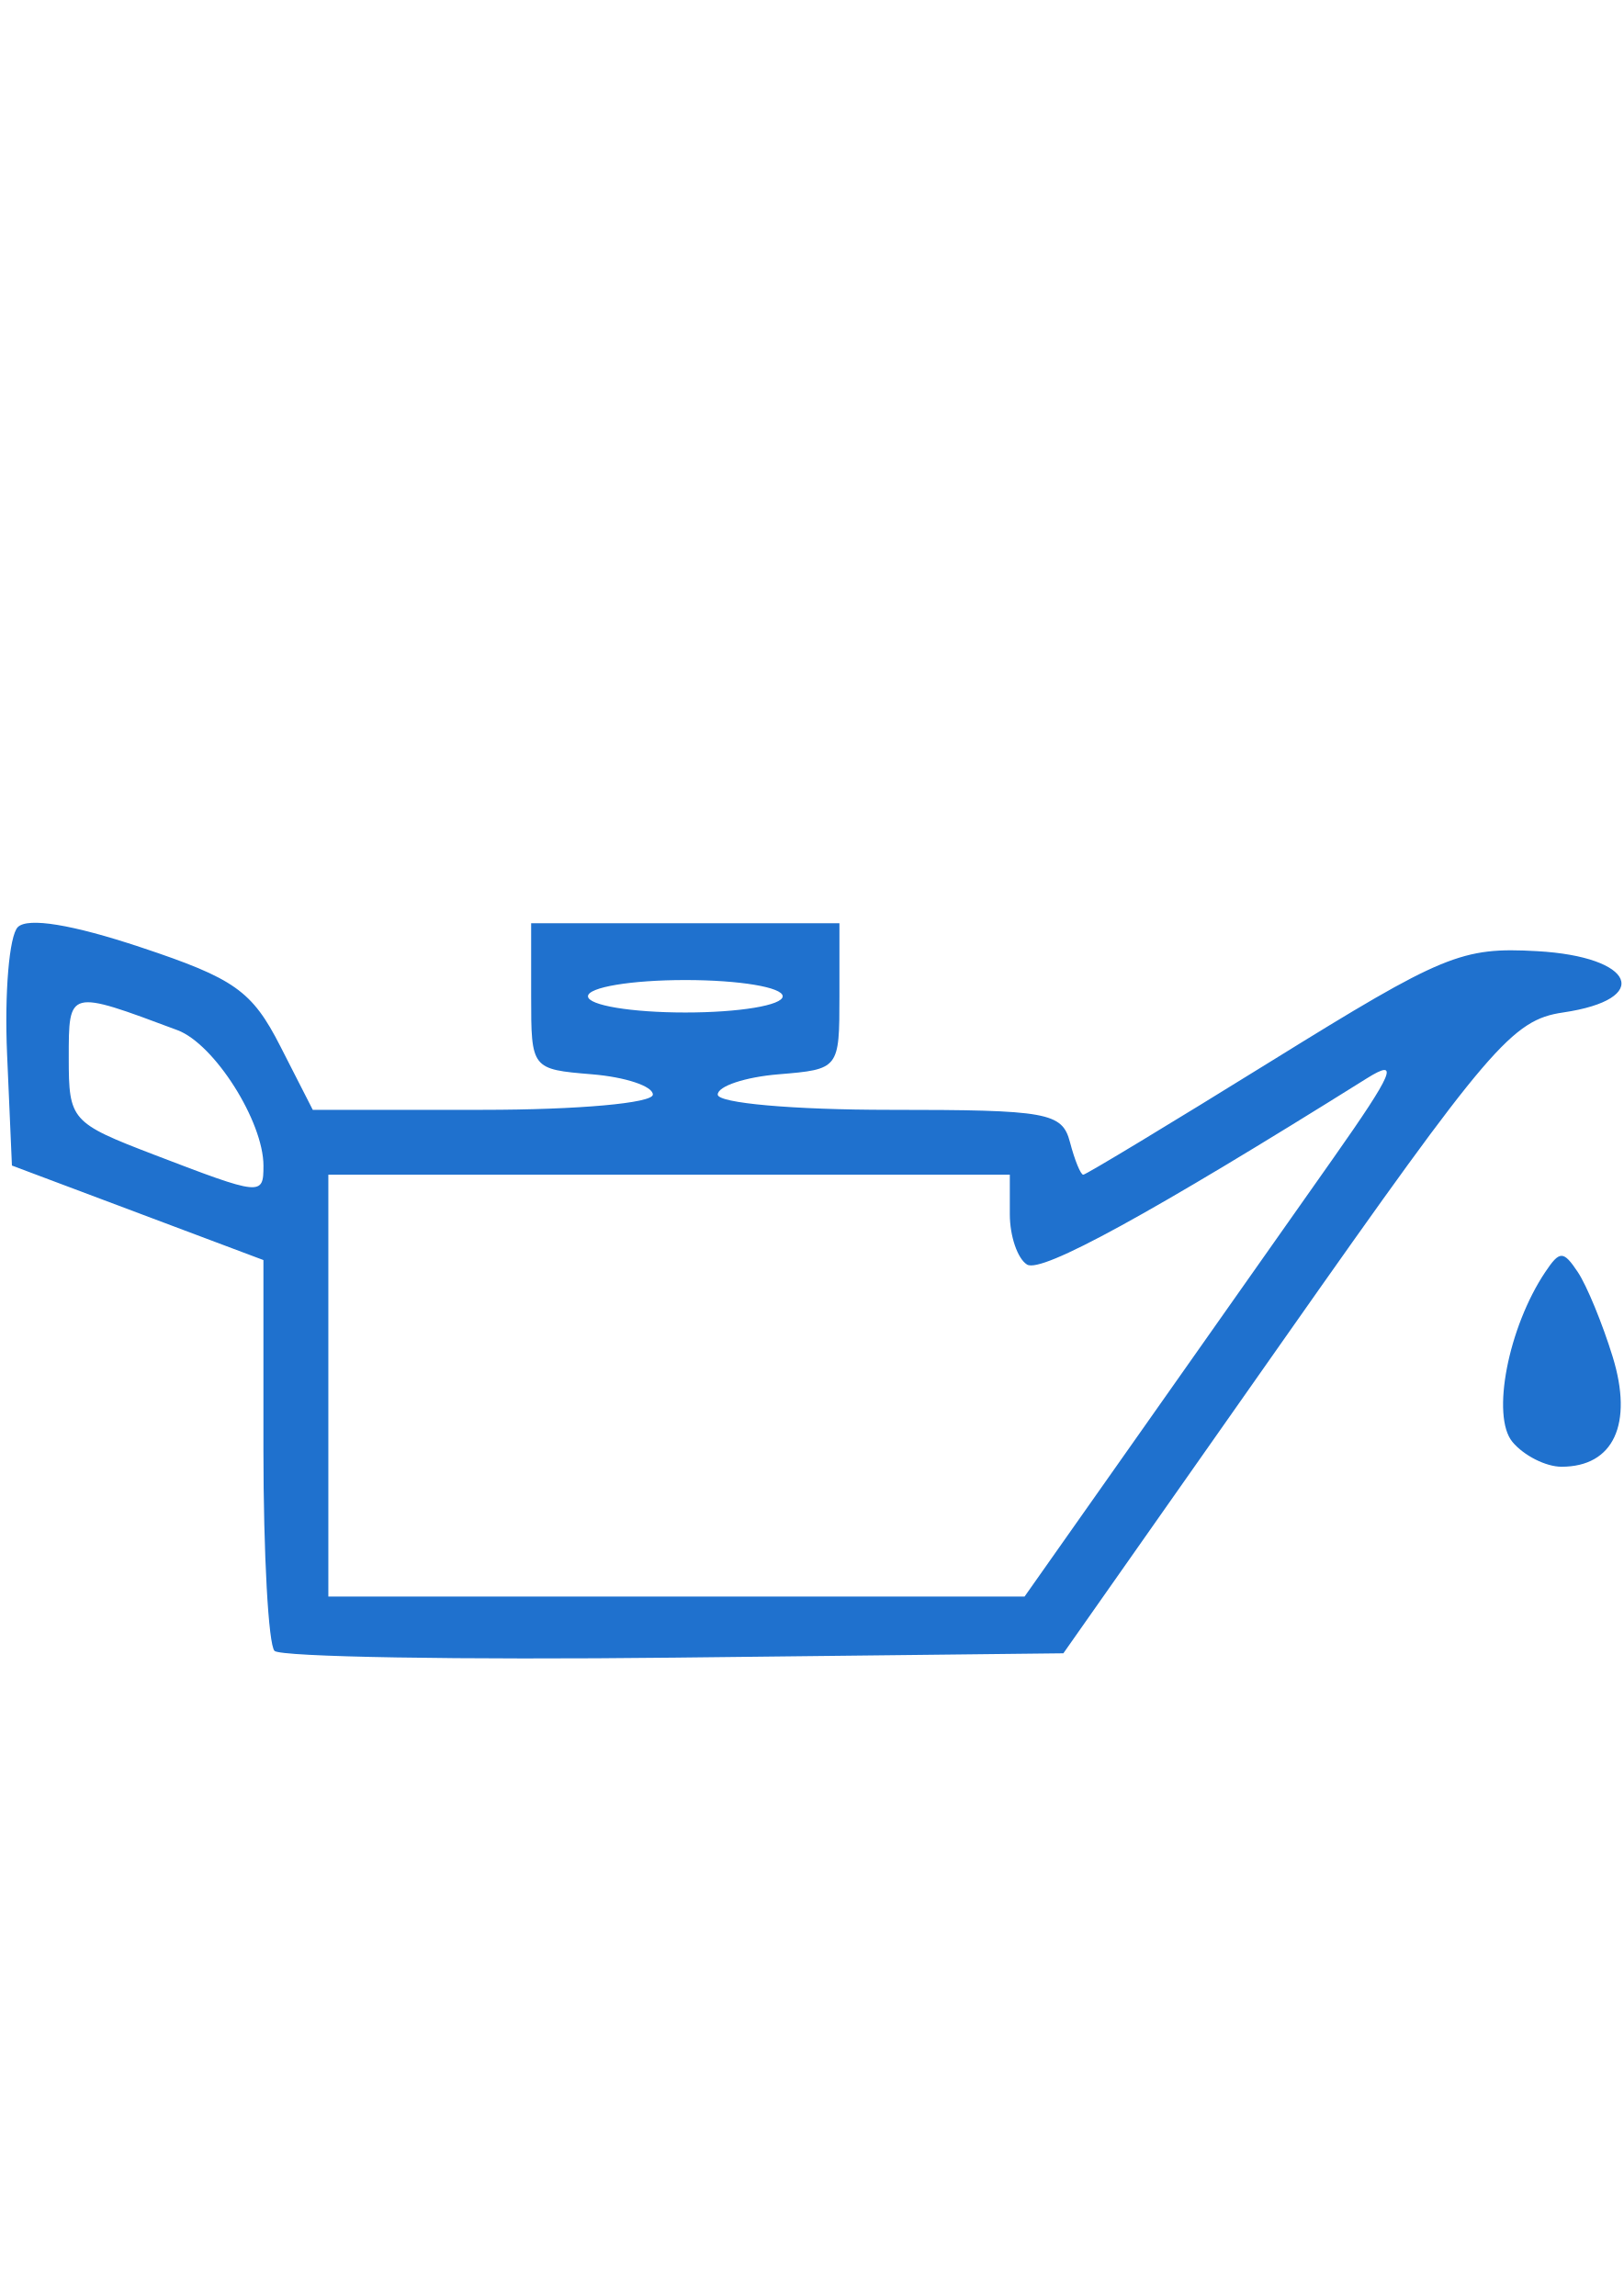
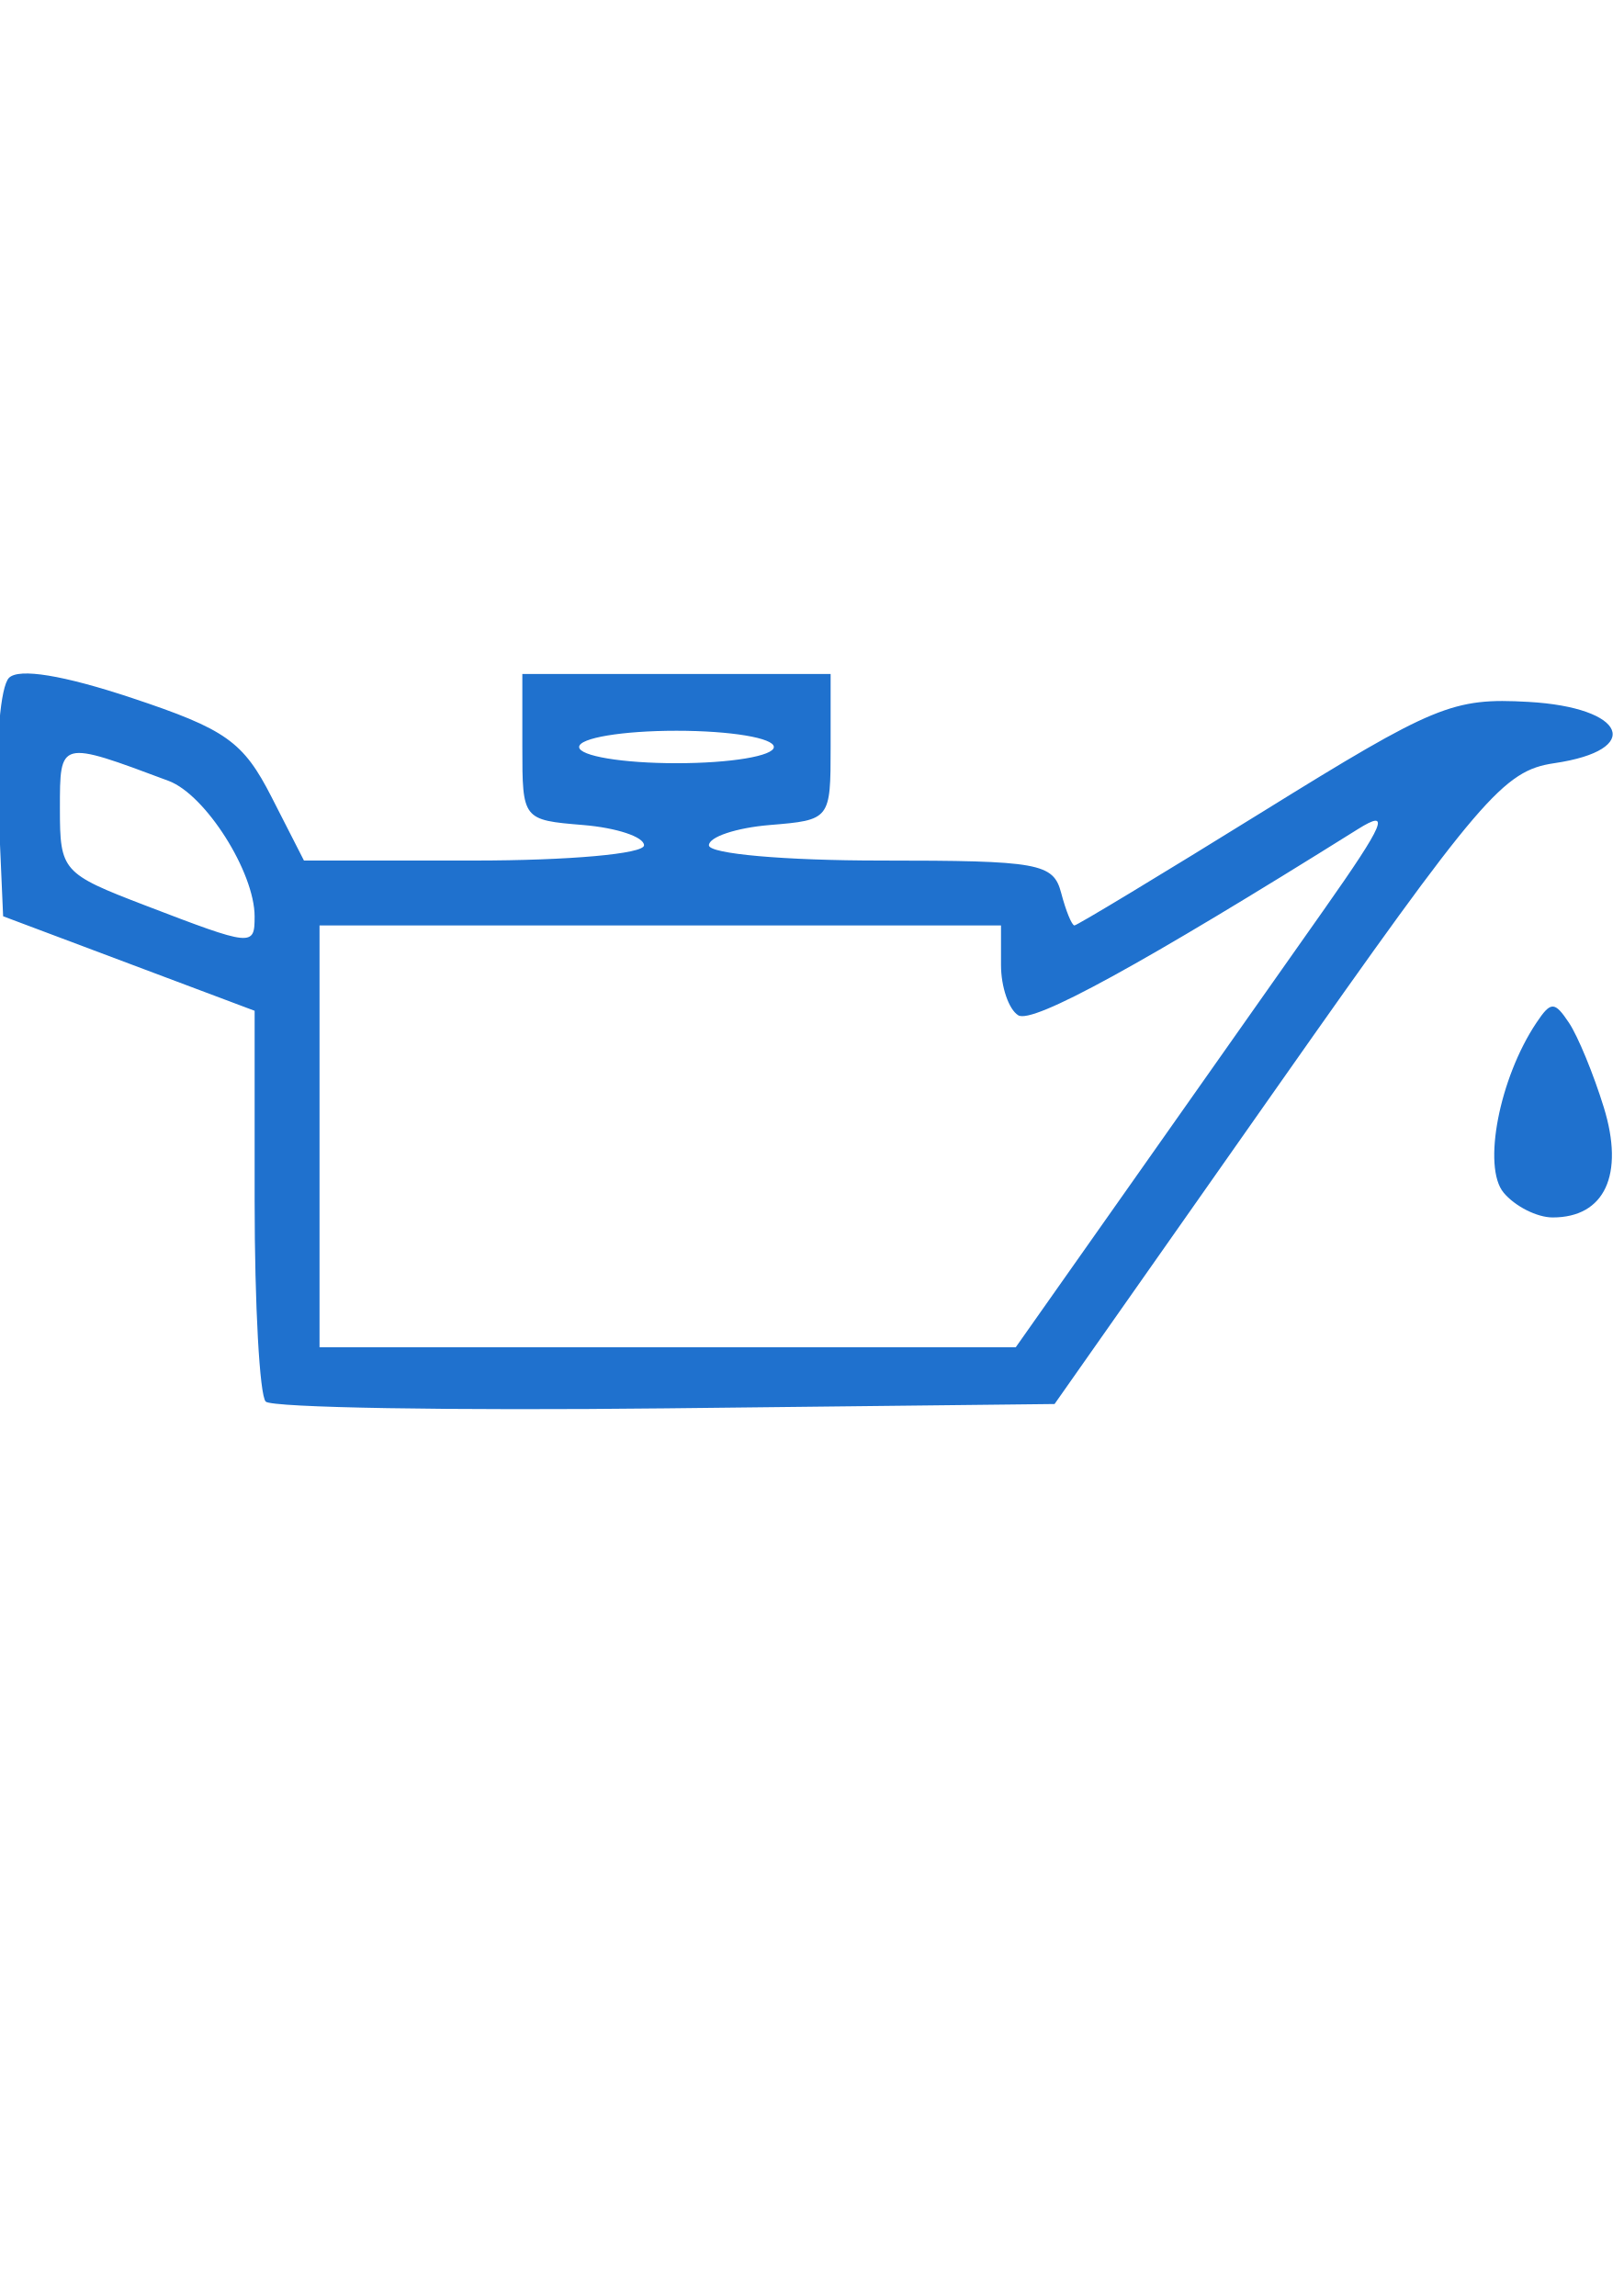
- <svg xmlns="http://www.w3.org/2000/svg" width="210mm" height="297mm" version="1.1" viewBox="0 0 210 297" xml:space="preserve">
-   <path d="m35.505 213.55c-0.789-0.79-1.435-12.487-1.435-25.995v-24.559l-32.527-12.226-0.628-14.413c-0.345-7.927 0.279-15.32 1.387-16.428 1.288-1.288 7.025-0.348 15.896 2.604 12.164 4.048 14.399 5.634 18.067 12.824l4.186 8.205h21.992c12.32 0 21.992-0.867 21.992-1.972 0-1.085-3.541-2.265-7.87-2.623-7.831-0.648-7.87-0.697-7.87-10.095v-9.443h39.872v9.443c0 9.398-0.038 9.447-7.87 10.095-4.328 0.358-7.87 1.539-7.87 2.623 0 1.106 9.761 1.972 22.231 1.972 20.466 0 22.318 0.333 23.329 4.197 0.604 2.308 1.375 4.197 1.714 4.197 0.339 0 11.325-6.639 24.413-14.753 22.172-13.746 24.513-14.713 34.289-14.165 12.66 0.709 14.985 6.224 3.346 7.933-6.562 0.963-9.5 4.401-35.883 41.971l-28.736 40.921-50.295 0.561c-27.662 0.309-50.941-0.085-51.731-0.874zm112.16-28.542c8.334-11.83 19.47-27.648 24.747-35.15 7.857-11.169 8.646-13.046 4.354-10.36-27.975 17.512-42.065 25.235-43.934 24.08-1.226-0.757-2.228-3.682-2.228-6.5v-5.122h-88.138v54.562h90.048zm-113.59-34.205c0-5.738-6.352-15.761-11.118-17.543-14.153-5.293-14.065-5.315-14.065 3.603 0 8.044 0.304 8.389 11.017 12.498 13.905 5.333 14.165 5.359 14.165 1.442zm67.153-21.93c0-1.166-5.596-2.099-12.591-2.099-6.995 0-12.591 0.933-12.591 2.099 0 1.166 5.596 2.099 12.591 2.099 6.995 0 12.591-0.933 12.591-2.099zm94.379 57.643c-2.765-3.332-0.549-14.801 4.245-21.968 1.872-2.798 2.34-2.798 4.211 0 1.158 1.731 3.187 6.659 4.509 10.951 2.683 8.71 0.117 14.232-6.615 14.232-2.026 0-4.884-1.446-6.351-3.214z" fill="#1f71ce" stroke-width="1.969" />
+ <svg xmlns="http://www.w3.org/2000/svg" width="210mm" height="297mm" viewBox="0 0 210 297" version="1.1" id="svg1" xml:space="preserve">
+   <defs id="defs1" />
+   <g id="layer1">
+     <path style="fill:#1f71ce;fill-opacity:1;stroke-width:1.969" d="m 34.367,181.304 c -0.79,-0.79 -1.435,-12.487 -1.435,-25.995 v -24.559 l -16.264,-6.113 -16.264,-6.113 -0.628,-14.413 c -0.345,-7.927 0.279,-15.32 1.387,-16.428 1.288,-1.288 7.025,-0.348 15.896,2.604 12.164,4.048 14.399,5.634 18.067,12.824 l 4.186,8.205 h 21.992 c 12.32,0 21.992,-0.867 21.992,-1.972 0,-1.085 -3.541,-2.265 -7.87,-2.623 -7.831,-0.648 -7.87,-0.697 -7.87,-10.095 V 87.183 h 19.936 19.936 v 9.443 c 0,9.398 -0.038,9.447 -7.87,10.095 -4.328,0.358 -7.87,1.539 -7.87,2.623 0,1.106 9.762,1.972 22.231,1.972 20.466,0 22.318,0.333 23.329,4.197 0.604,2.308 1.375,4.197 1.714,4.197 0.339,0 11.325,-6.639 24.413,-14.753 22.172,-13.746 24.513,-14.713 34.289,-14.165 12.66,0.709 14.985,6.224 3.346,7.933 -6.562,0.963 -9.5,4.401 -35.883,41.971 l -28.736,40.921 -50.295,0.561 c -27.662,0.309 -50.941,-0.085 -51.731,-0.874 z M 146.525,152.762 c 8.334,-11.83 19.47,-27.648 24.747,-35.15 7.857,-11.169 8.645,-13.046 4.354,-10.36 -27.975,17.512 -42.065,25.235 -43.934,24.08 -1.226,-0.757 -2.228,-3.682 -2.228,-6.5 v -5.122 H 85.395 41.326 v 27.281 27.281 H 86.349 131.373 Z M 32.931,118.557 c 0,-5.738 -6.352,-15.761 -11.118,-17.543 -14.153,-5.293 -14.065,-5.315 -14.065,3.603 0,8.044 0.304,8.389 11.017,12.498 13.905,5.333 14.165,5.359 14.165,1.443 z M 100.085,96.626 c 0,-1.166 -5.596,-2.099 -12.591,-2.099 -6.995,0 -12.591,0.933 -12.591,2.099 0,1.166 5.596,2.099 12.591,2.099 6.995,0 12.591,-0.933 12.591,-2.099 z m 94.379,57.643 c -2.765,-3.332 -0.549,-14.801 4.245,-21.968 1.872,-2.798 2.34,-2.798 4.211,0 1.158,1.731 3.187,6.659 4.509,10.951 2.683,8.71 0.117,14.232 -6.615,14.232 -2.026,0 -4.884,-1.446 -6.351,-3.214 z" id="path1" />
+   </g>
</svg>
